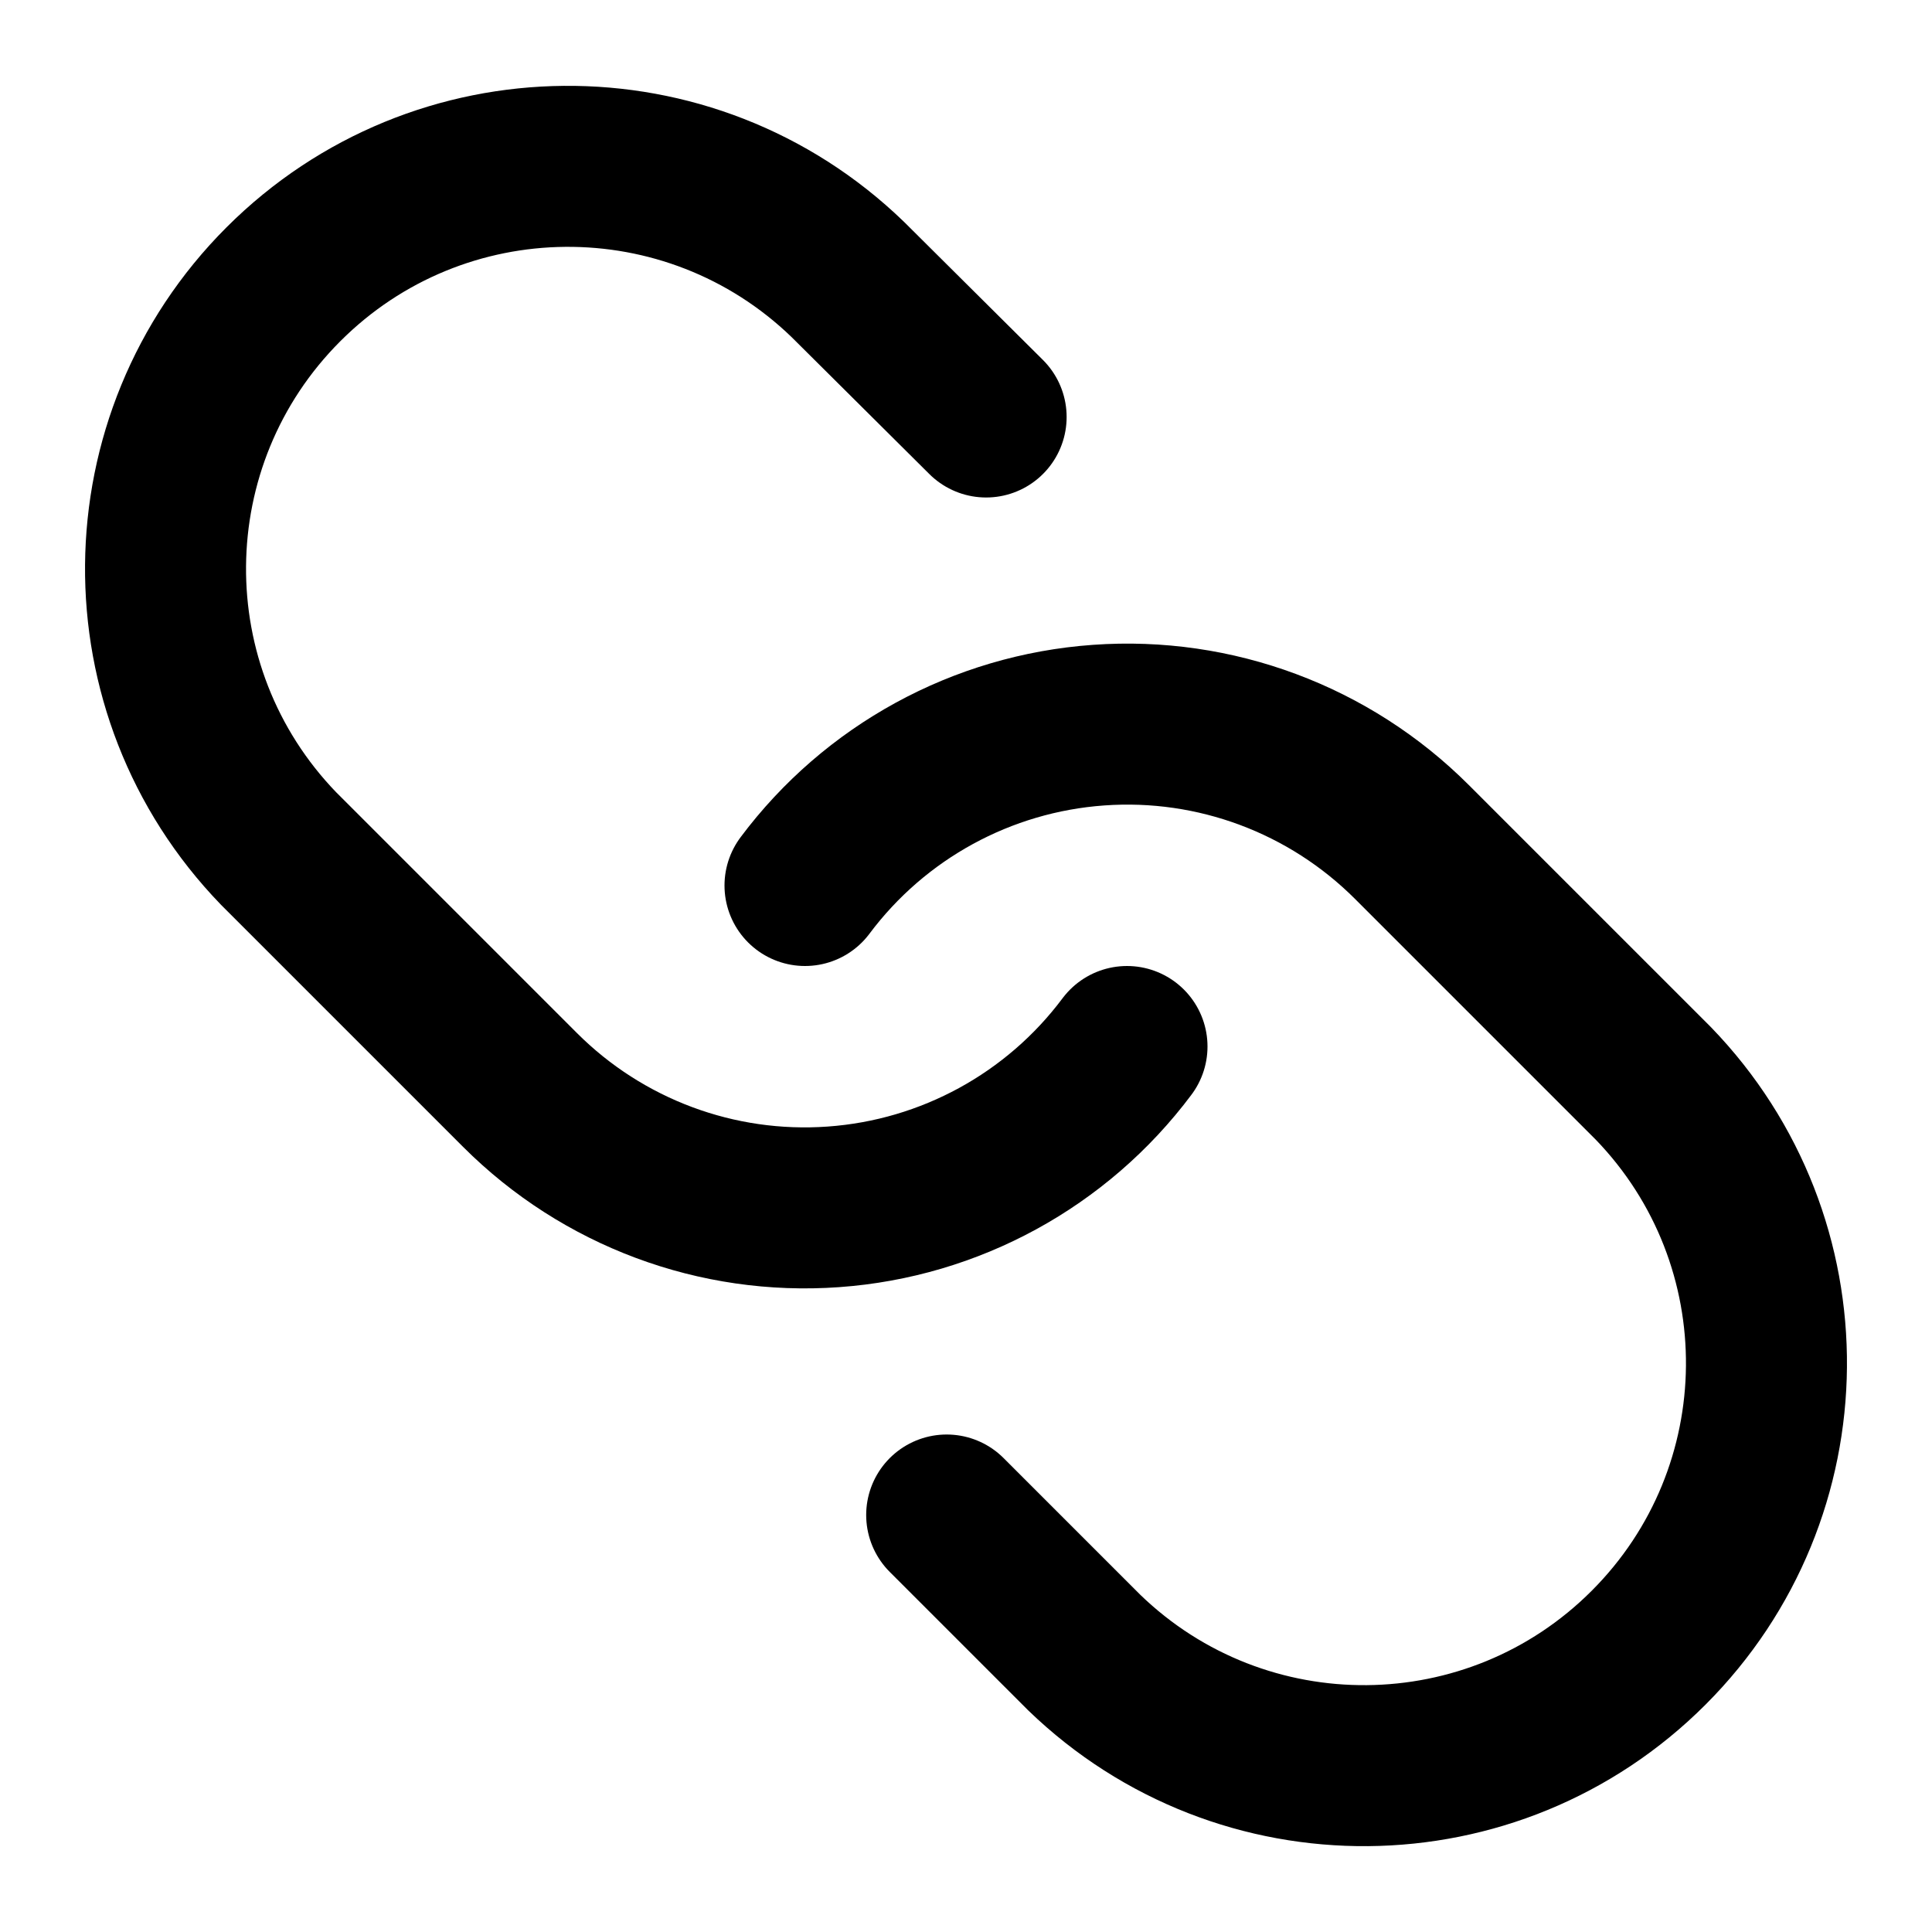
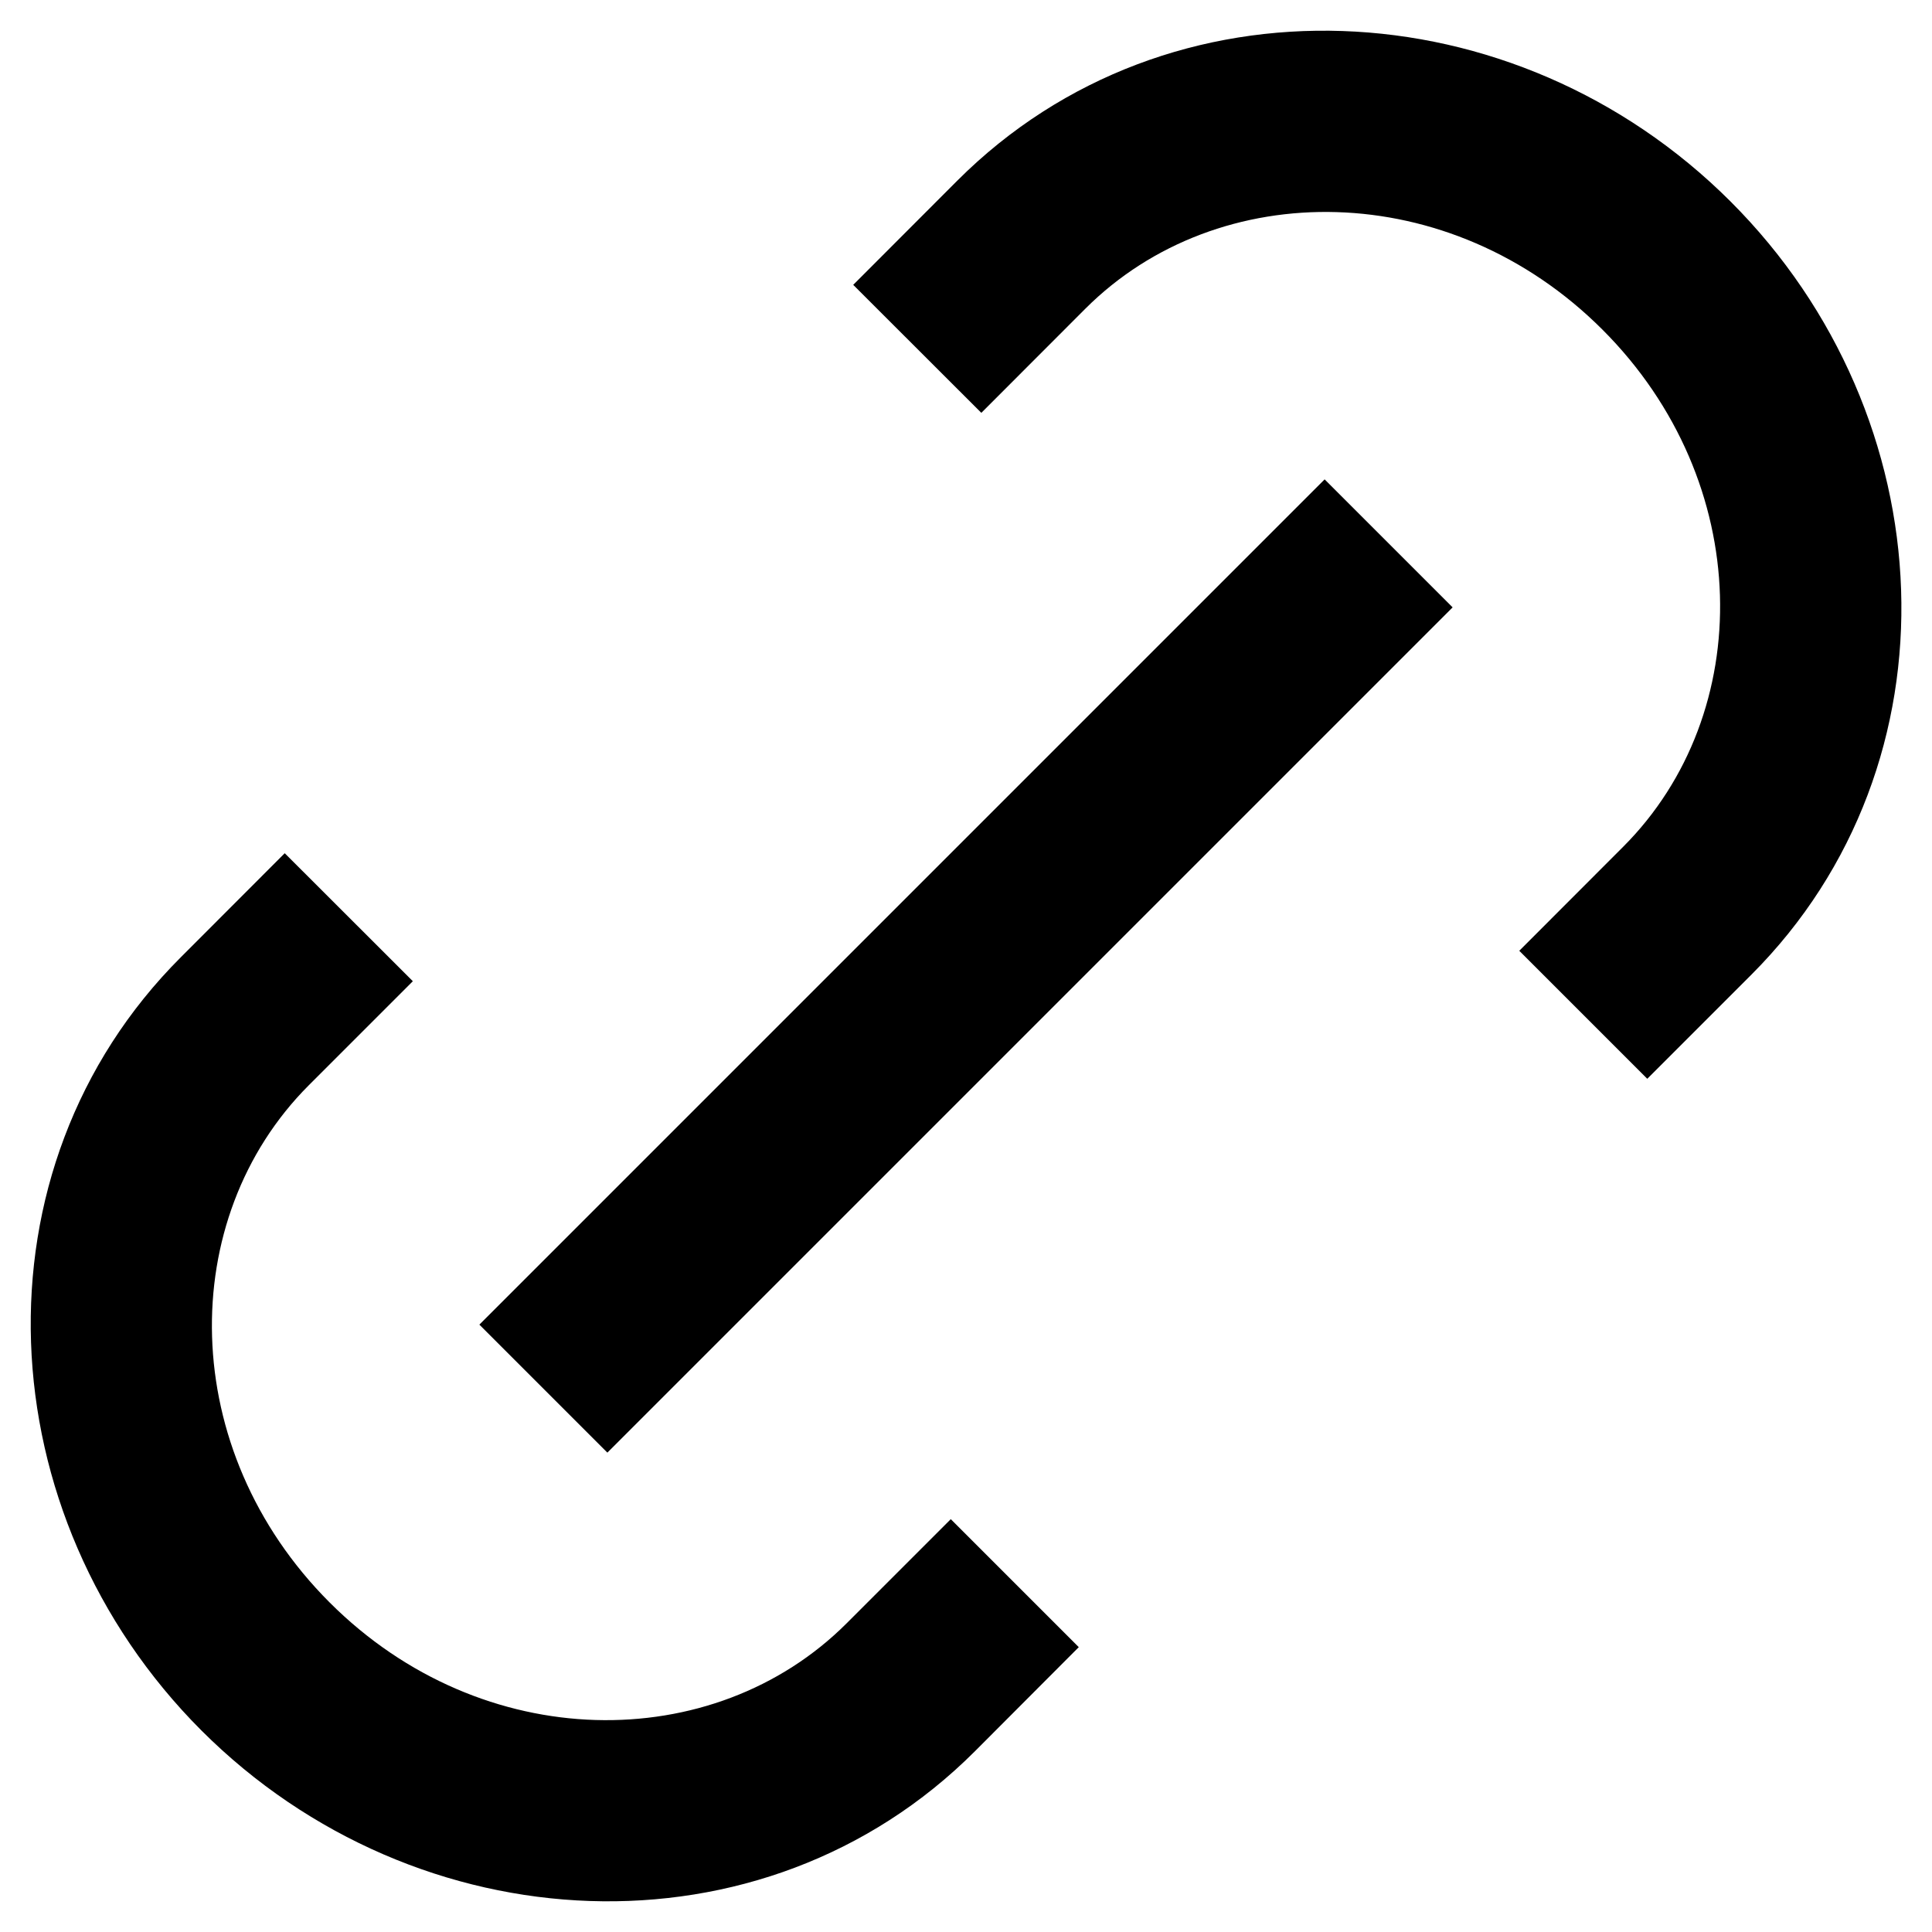
- <svg xmlns="http://www.w3.org/2000/svg" width="24px" height="24px" viewBox="0 0 24 24">
-   <g stroke="none" stroke-width="1" fill="none" fill-rule="evenodd" stroke-linecap="round" stroke-linejoin="round">
-     <g transform="translate(12, 12) scale(-1, 1) translate(-12, -12) translate(2, 2)" stroke="#000000" stroke-width="2">
-       <path d="M8,11 C8.869,12.162 10.2,12.889 11.647,12.992 C13.094,13.096 14.514,12.566 15.54,11.54 L18.54,8.54 C20.435,6.578 20.408,3.46 18.479,1.531 C16.55,-0.398 13.432,-0.425 11.47,1.47 L9.75,3.18" />
-       <path d="M12,9 C11.131,7.838 9.8,7.111 8.353,7.008 C6.906,6.904 5.486,7.434 4.46,8.46 L1.46,11.46 C-0.435,13.422 -0.408,16.54 1.521,18.469 C3.45,20.398 6.568,20.425 8.53,18.53 L10.24,16.82" />
-     </g>
+ <svg xmlns="http://www.w3.org/2000/svg" width="16" height="16" viewBox="0 0 16 16">
+   <g fill="currentColor">
+     <path d="M13.443 7.012c1.103-1.104 1.09-3.02-.172-4.282s-3.18-1.276-4.283-.173l-.861.862-1.061-1.06.862-.863c1.752-1.752 4.62-1.61 6.404.173s1.924 4.65.172 6.403l-.862.862-1.06-1.06z" />
+     <path d="m12.03 5.03-7 7-1.06-1.06 7-7z" />
+     <path d="m1.497 7.928.861-.862 1.061 1.06-.862.862c-1.103 1.104-1.09 3.02.173 4.283s3.179 1.275 4.282.172l.862-.862 1.06 1.06-.861.863c-1.753 1.752-4.62 1.61-6.404-.172-1.783-1.784-1.925-4.652-.172-6.404" />
  </g>
</svg>
